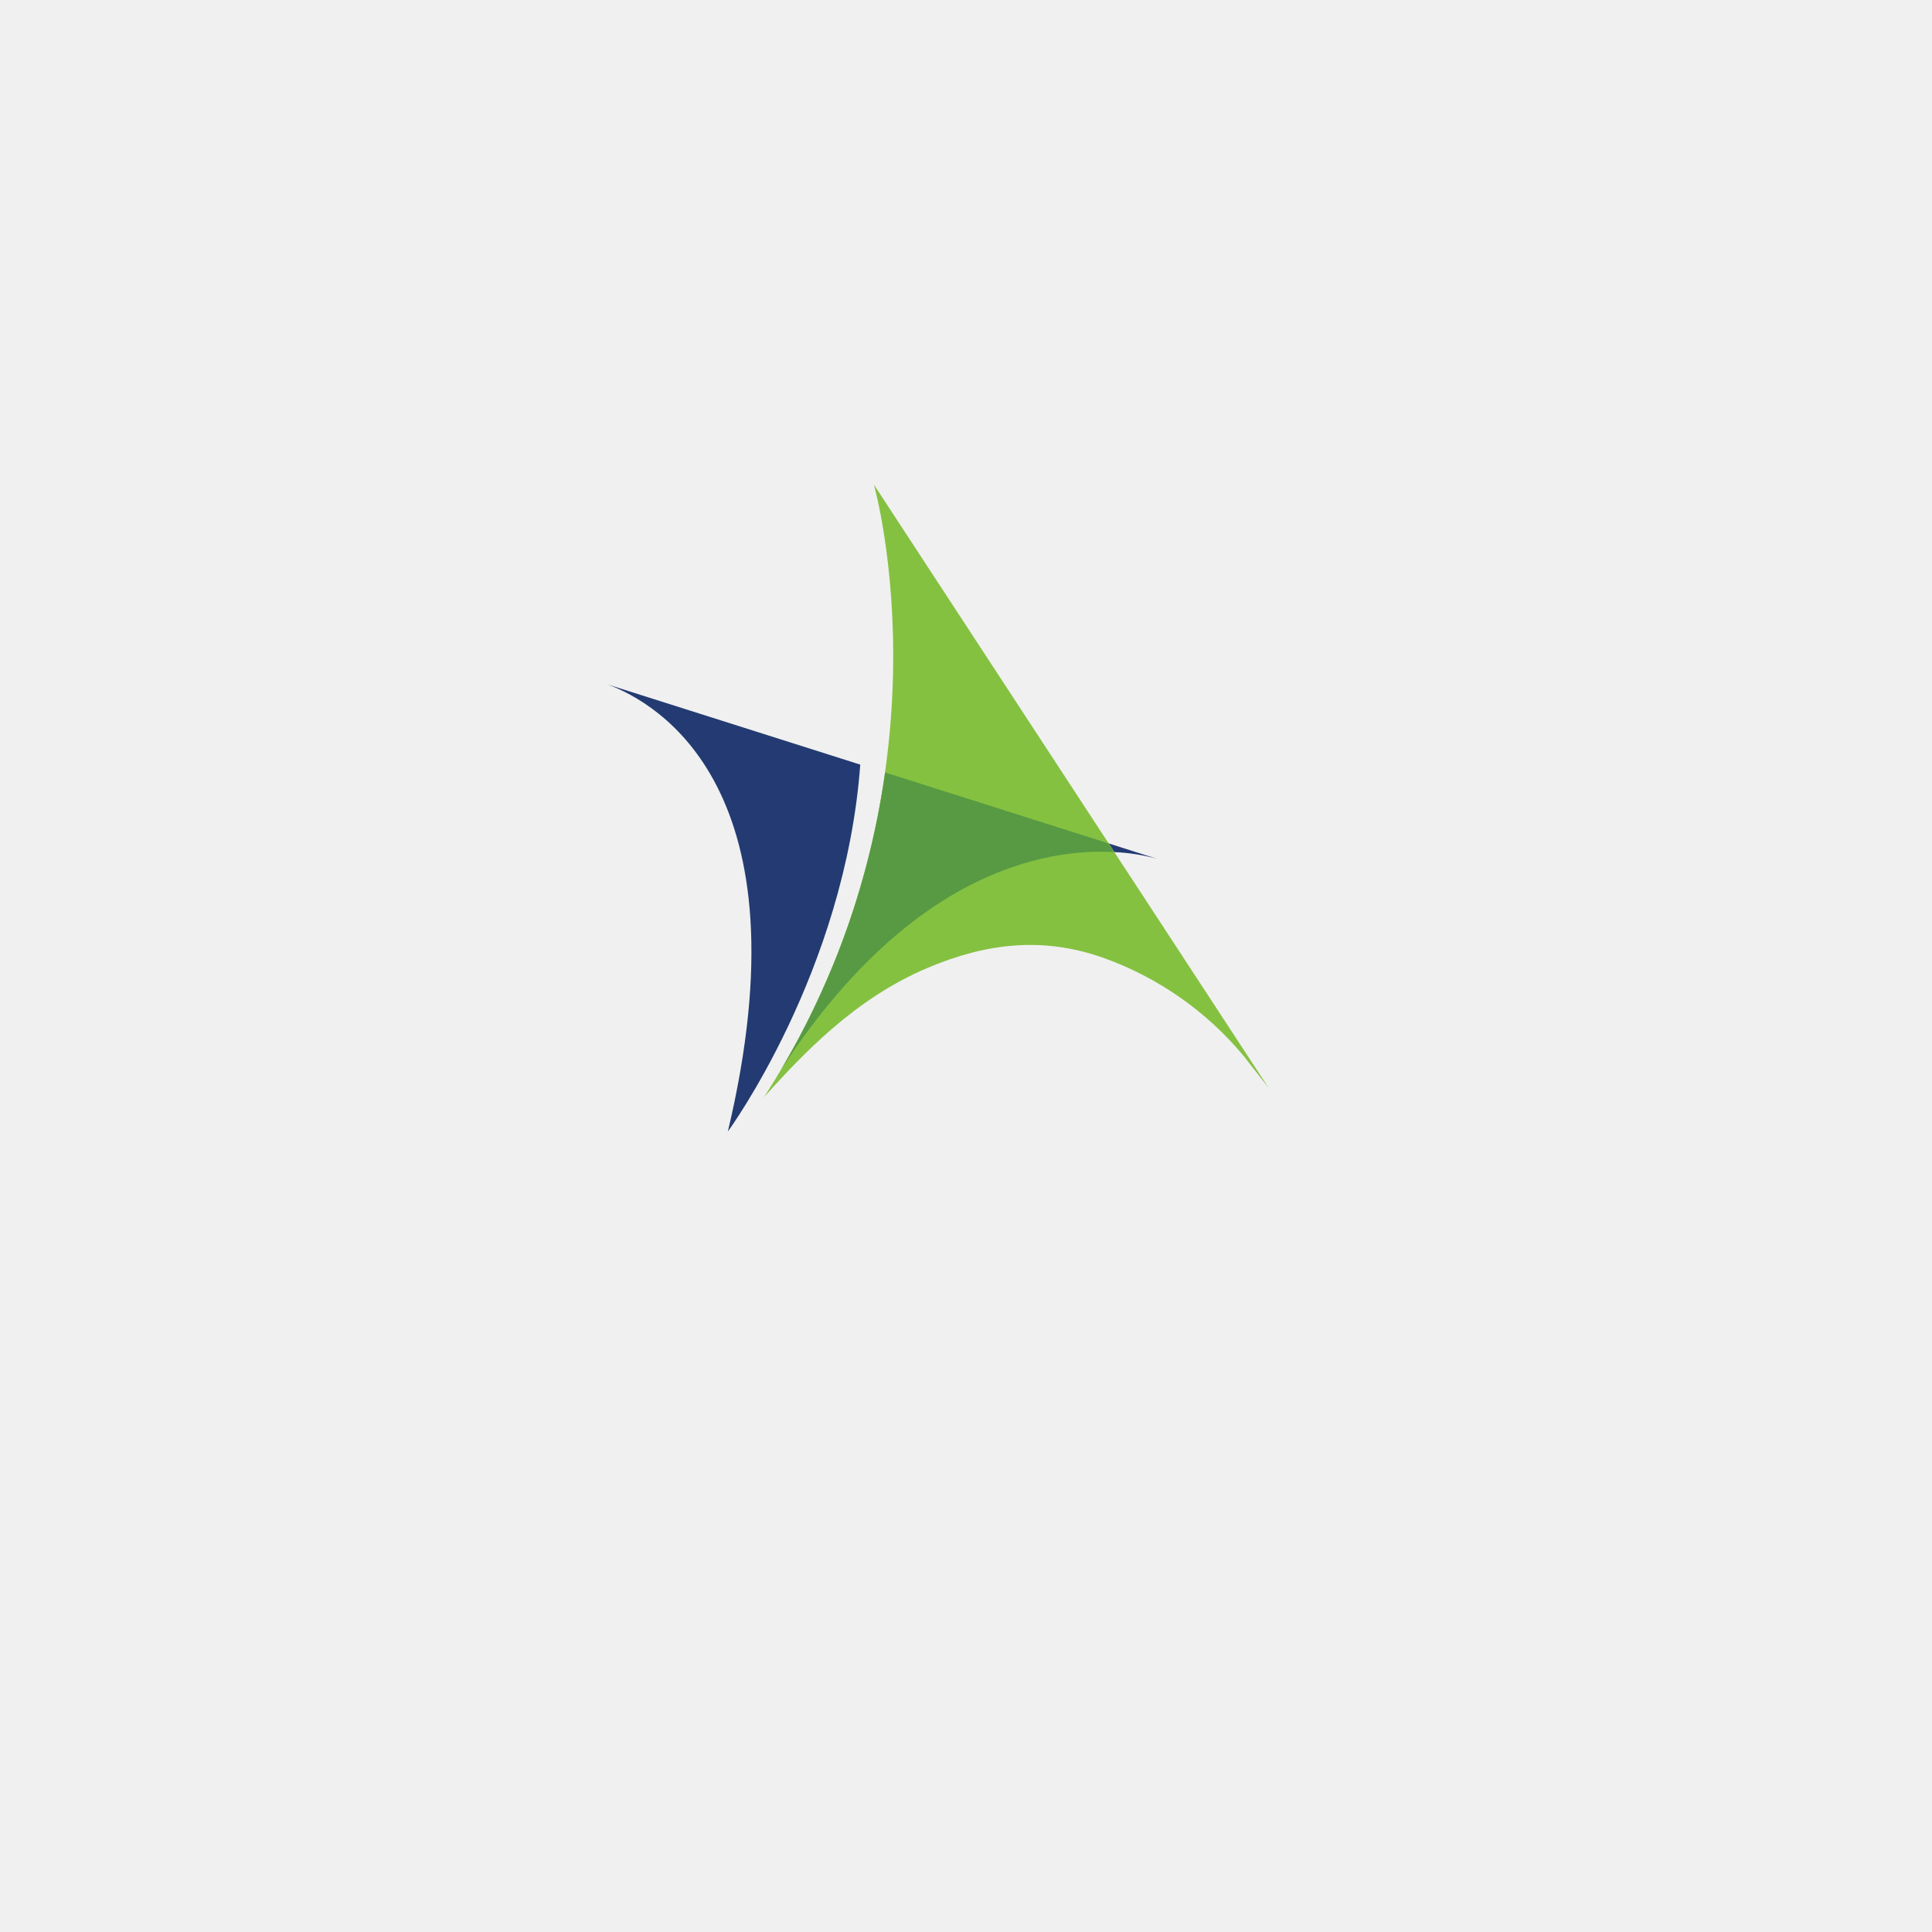
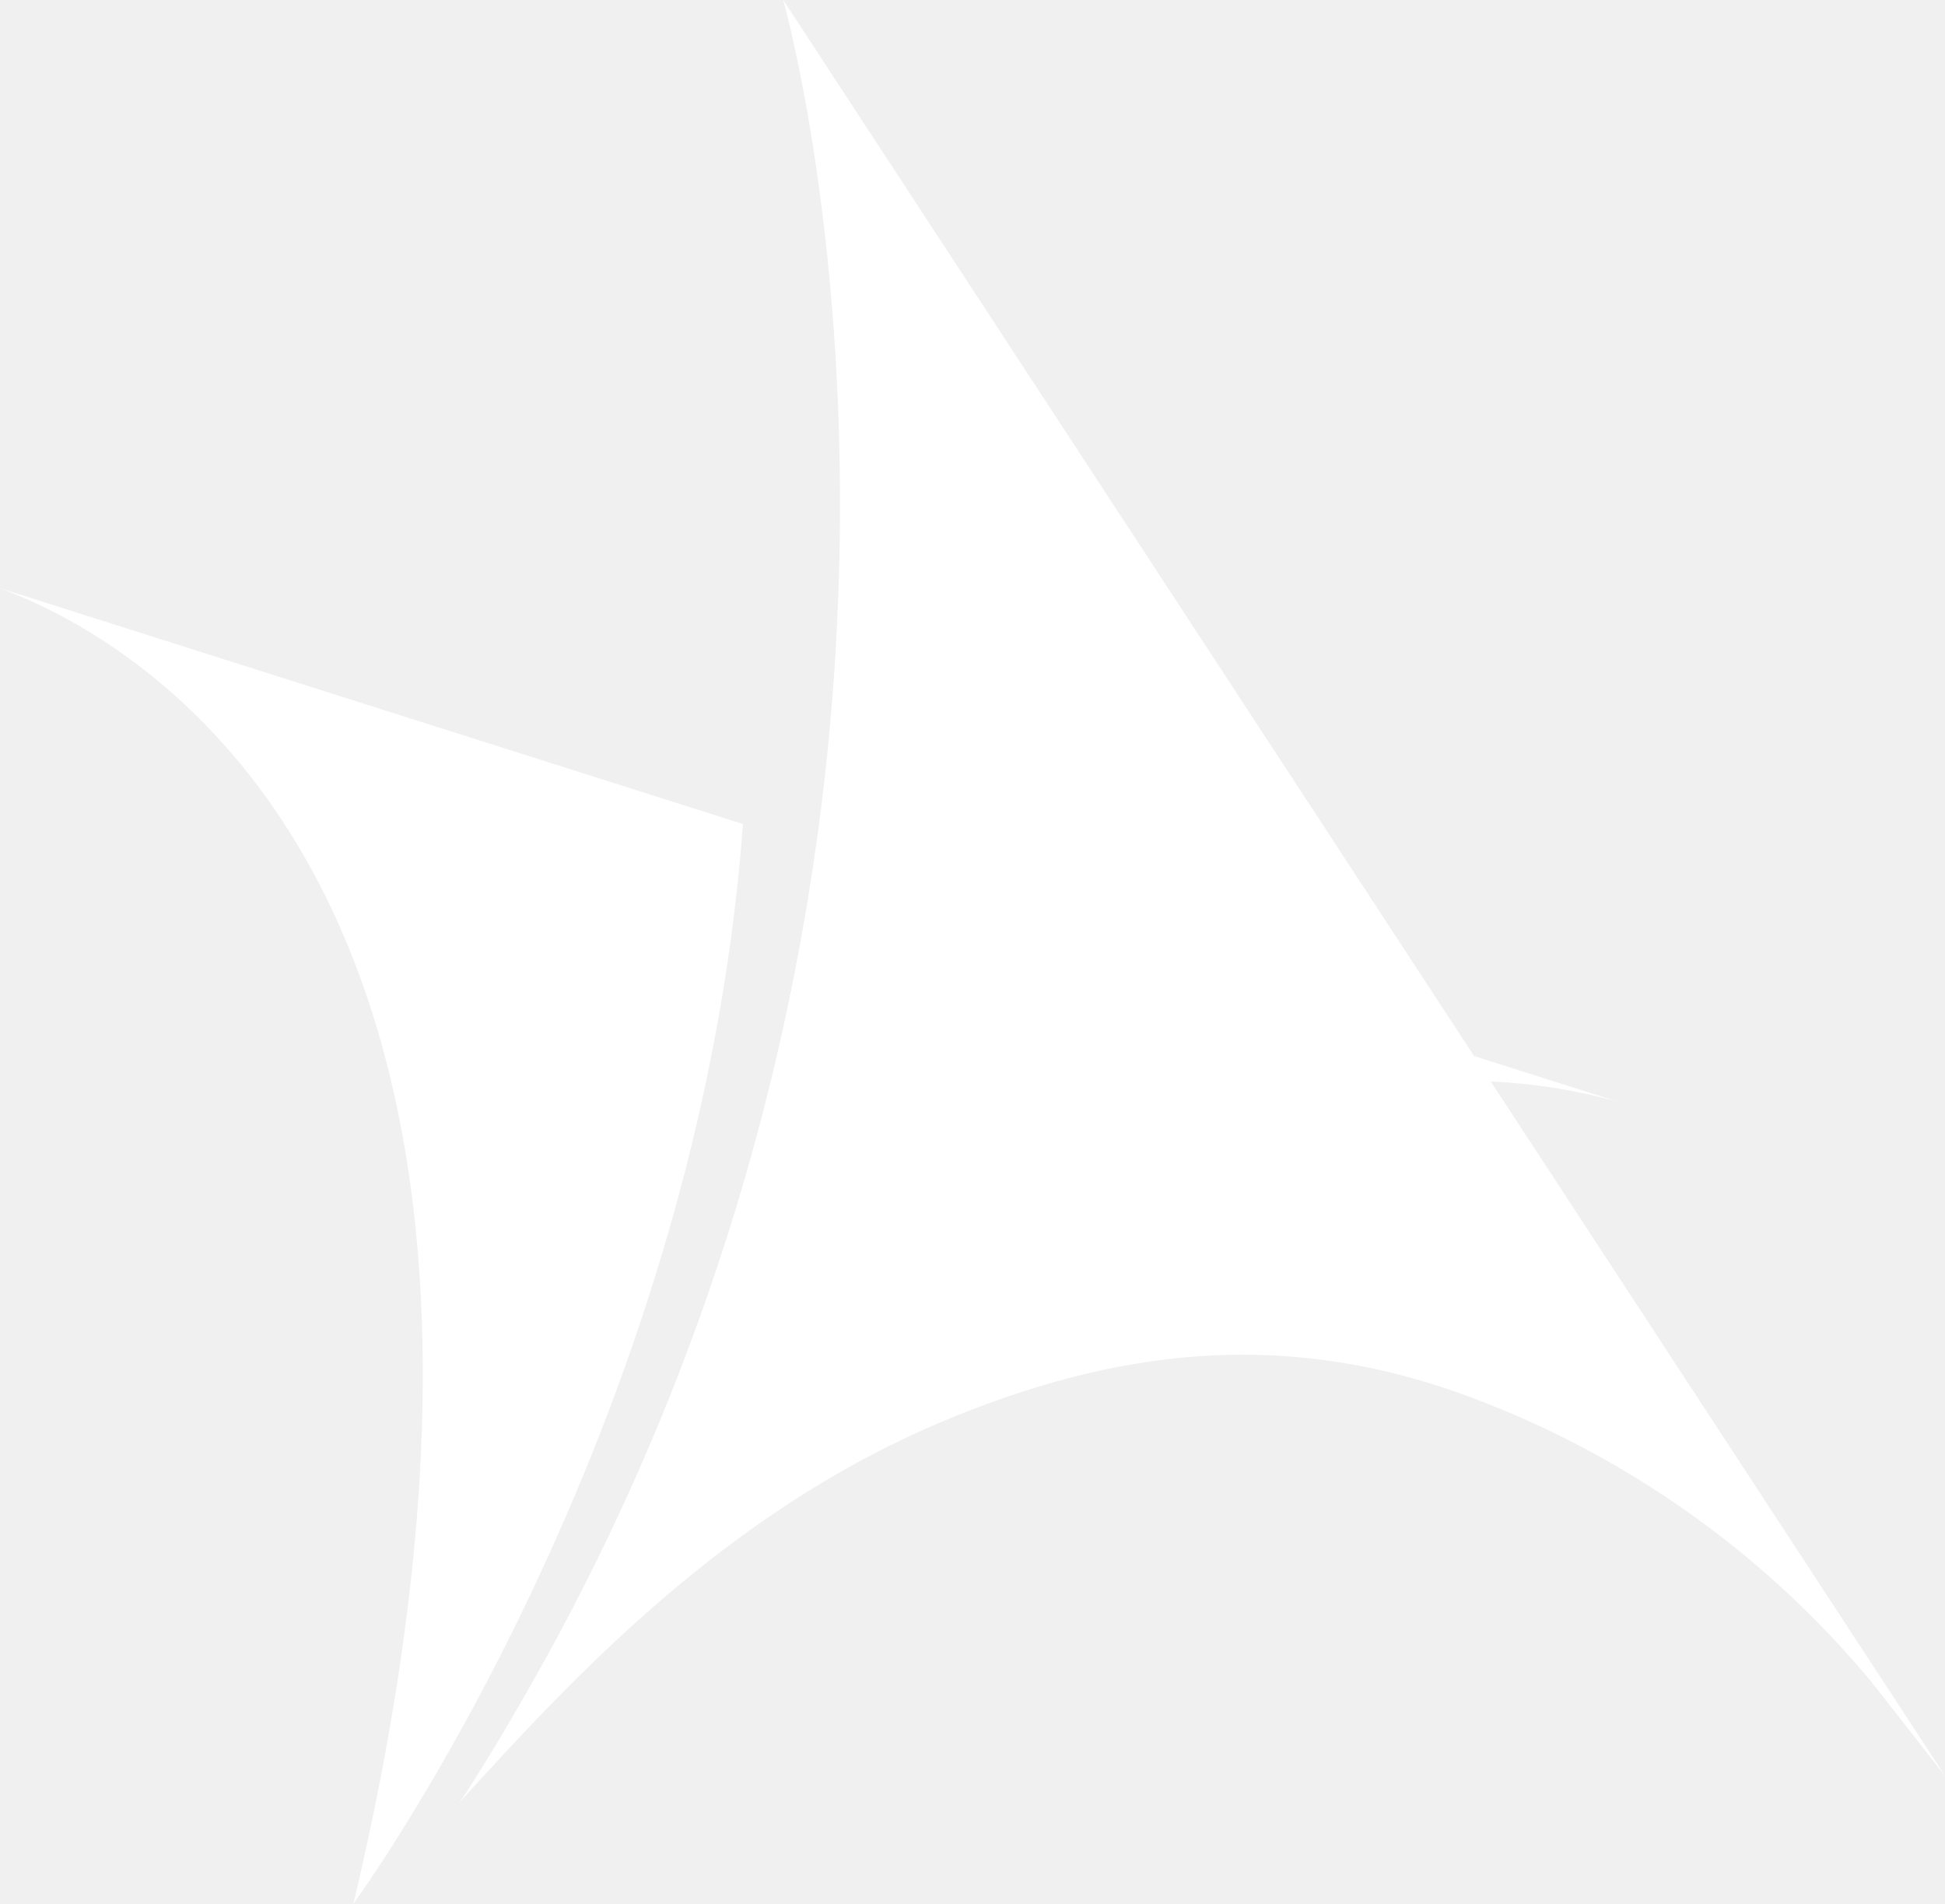
- <svg xmlns="http://www.w3.org/2000/svg" id="Layer_1" data-name="Layer 1" viewBox="0 0 1080 1080">
+ <svg xmlns="http://www.w3.org/2000/svg" viewBox="0 0 469.36 459.35">
  <defs>
-     <style>.cls-1{fill:none;}.cls-2{fill:#233b72;}.cls-3{fill:#85c141;}.cls-4{fill:#579a43;}</style>
+     <style>.cls-1{fill:#ffffff;}.cls-2{fill:#ffffff;}.cls-3{fill:#ffffff;}</style>
  </defs>
-   <path class="cls-1" d="M649.54,480.94l-.07,0h0l-.05,0-.16-.05-.18-.06c-.46-.16-1.21-.4-2.22-.69" />
-   <path class="cls-1" d="M339.73,382.63h0" />
-   <path class="cls-2" d="M406.87,632.54C452.4,441.05,367.62,393,339.73,382.63l141.16,44.79C472.4,543.2,406.87,632.54,406.87,632.54Z" />
-   <polyline class="cls-1" points="649.62 480.97 649.54 480.94 649.47 480.92 649.46 480.91 649.41 480.89 649.25 480.84 649.07 480.78 646.85 480.09" />
-   <path class="cls-1" d="M332.53,380.34h0" />
-   <path class="cls-1" d="M339.73,382.63h0" />
-   <path class="cls-1" d="M332.53,380.34h0" />
-   <path class="cls-2" d="M646.85,480.09a108.84,108.84,0,0,0-23.93-3.77l-3.16-4.83Z" />
-   <path class="cls-3" d="M428.12,611.72c109-170.42,60.39-340.83,60.39-340.83L709.26,608.28l-14-17.93a181.54,181.54,0,0,0-78.52-54.93c-33.77-11.91-65.23-8.31-98.25,5.65-41,17.34-69.8,48.41-91.54,72.35Z" />
-   <path class="cls-4" d="M622.92,476.32c-38.85-2.11-114.24,11-186.29,121.54.92-1.56,1.83-3.11,2.71-4.66q2.55-4.43,5-8.85l1.47-2.71q2.93-5.45,5.64-10.86l1.12-2.23c1-2,1.93-3.94,2.86-5.9.44-.9.86-1.8,1.28-2.7Q462.27,548,467,536.28c.43-1.06.85-2.12,1.26-3.17q2.76-7.05,5.21-14c.38-1.07.76-2.15,1.13-3.22.94-2.75,1.86-5.49,2.74-8.21.38-1.19.76-2.38,1.13-3.56q2.5-8,4.65-15.8c.2-.72.39-1.45.58-2.18q2.09-7.72,3.83-15.31.78-3.33,1.48-6.62c.25-1.12.48-2.24.71-3.35,0-.17.07-.33.1-.49.27-1.28.53-2.55.77-3.82.18-.9.36-1.79.52-2.68,0-.14.06-.27.08-.4.13-.67.26-1.33.37-2a3.73,3.73,0,0,0,.09-.46q.45-2.44.87-4.86c.06-.31.11-.62.16-.93.16-.91.31-1.82.46-2.72q.3-1.75.57-3.51c.38-2.41.73-4.8,1.07-7.18l125,39.68Z" />
+   <g id="Layer_2" data-name="Layer 2">
+     <g id="Layer_1-2" data-name="Layer 1">
+       <path class="cls-1" d="M85.28,459.35C143.11,216.13,35.42,155.13,0,141.93l179.29,56.9C168.5,345.87,85.28,459.35,85.28,459.35Z" />
+       <path class="cls-1" d="M390.09,265.73a138.27,138.27,0,0,0-30.4-4.79l-4-6.14Z" />
+       <path class="cls-2" d="M112.26,432.91C250.72,216.45,189,0,189,0l280.4,428.54-17.83-22.77A230.59,230.59,0,0,0,351.8,336C308.91,320.87,269,325.44,227,343.17c-52.11,22-88.65,61.49-116.27,91.89Z" />
+       <path class="cls-3" d="M359.69,260.94c-49.34-2.68-145.1,14-236.61,154.37q1.76-3,3.44-5.92,3.24-5.61,6.3-11.24c.62-1.14,1.25-2.28,1.87-3.44q3.7-6.91,7.16-13.79l1.42-2.84c1.24-2.5,2.46-5,3.64-7.49.56-1.14,1.09-2.29,1.62-3.43q7.11-15.14,13.06-30.06c.55-1.35,1.08-2.7,1.6-4,2.34-6,4.53-11.9,6.62-17.8.48-1.35,1-2.73,1.43-4.09,1.2-3.49,2.37-7,3.48-10.42.49-1.51,1-3,1.44-4.53q3.18-10.11,5.9-20.06c.26-.92.5-1.85.74-2.77q2.65-9.81,4.87-19.45c.66-2.82,1.28-5.62,1.88-8.41.31-1.42.61-2.84.9-4.25.05-.22.09-.42.12-.62.35-1.63.68-3.24,1-4.86.23-1.14.46-2.27.66-3.4a5.09,5.09,0,0,0,.1-.51c.17-.85.33-1.69.47-2.53a4,4,0,0,0,.12-.58q.57-3.1,1.1-6.17c.08-.4.14-.79.21-1.18.2-1.16.39-2.32.58-3.46.26-1.48.5-3,.73-4.46.48-3.06.92-6.09,1.35-9.12l158.81,50.4Z" />
+     </g>
+   </g>
</svg>
